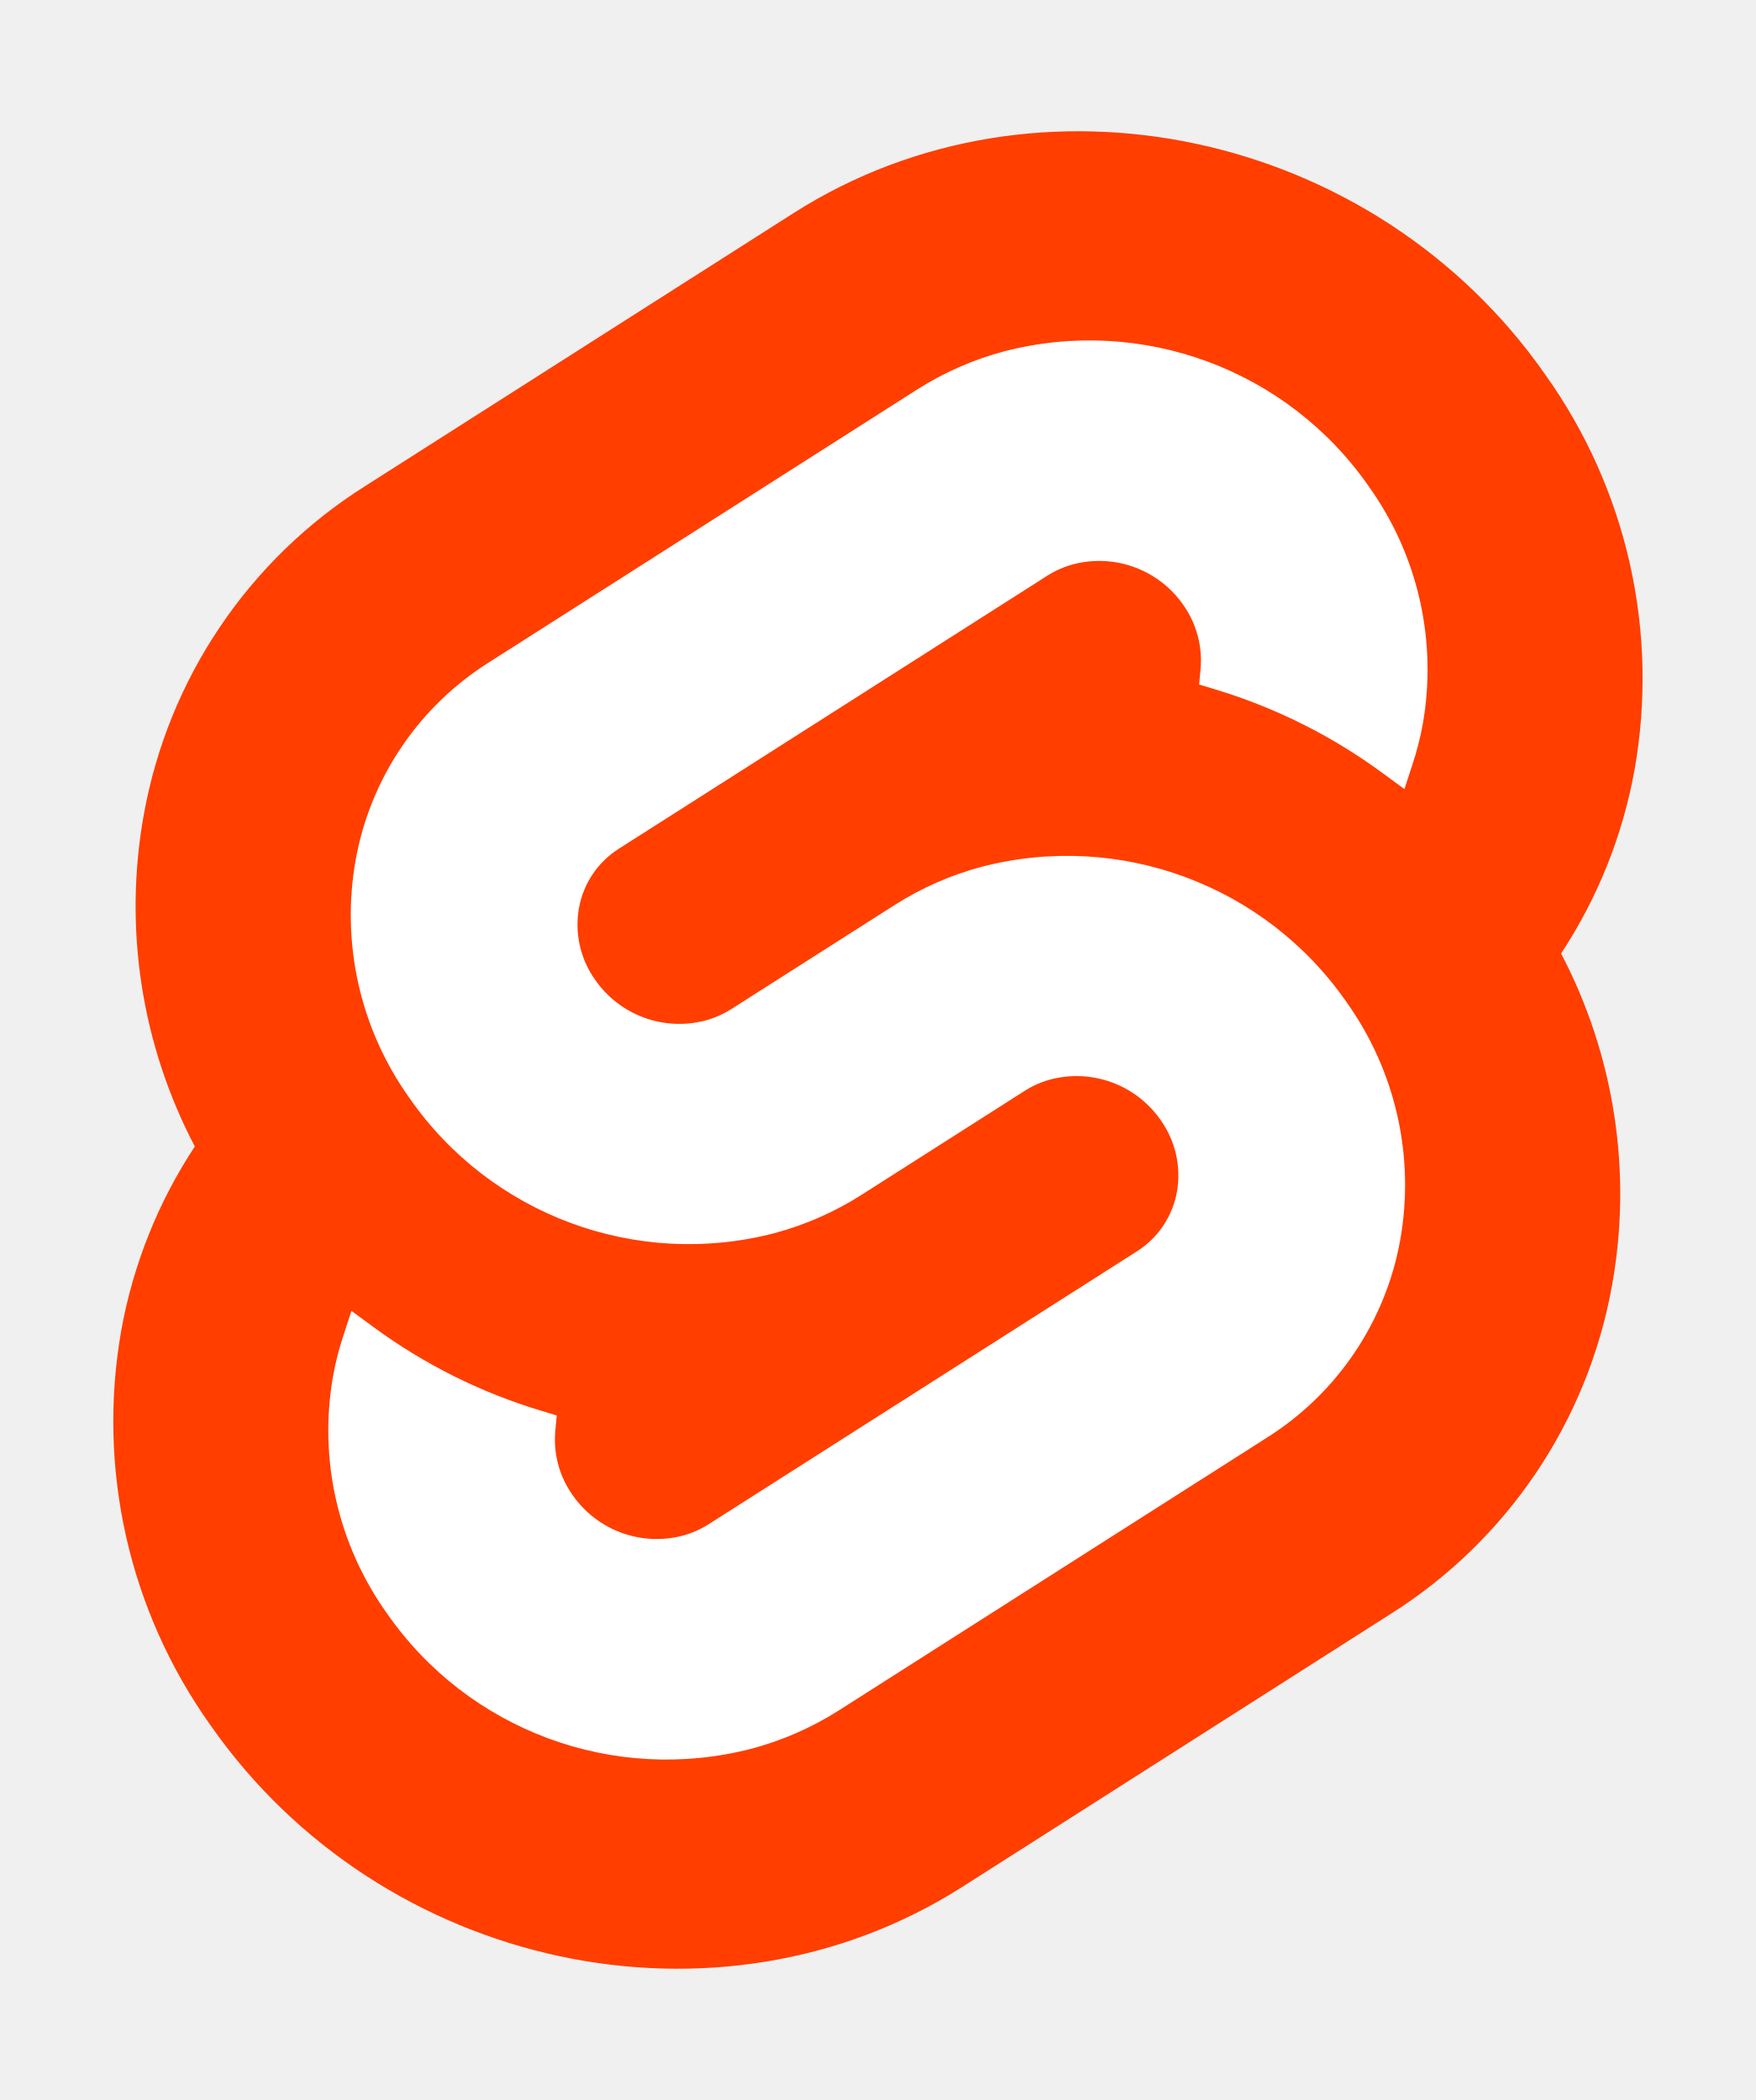
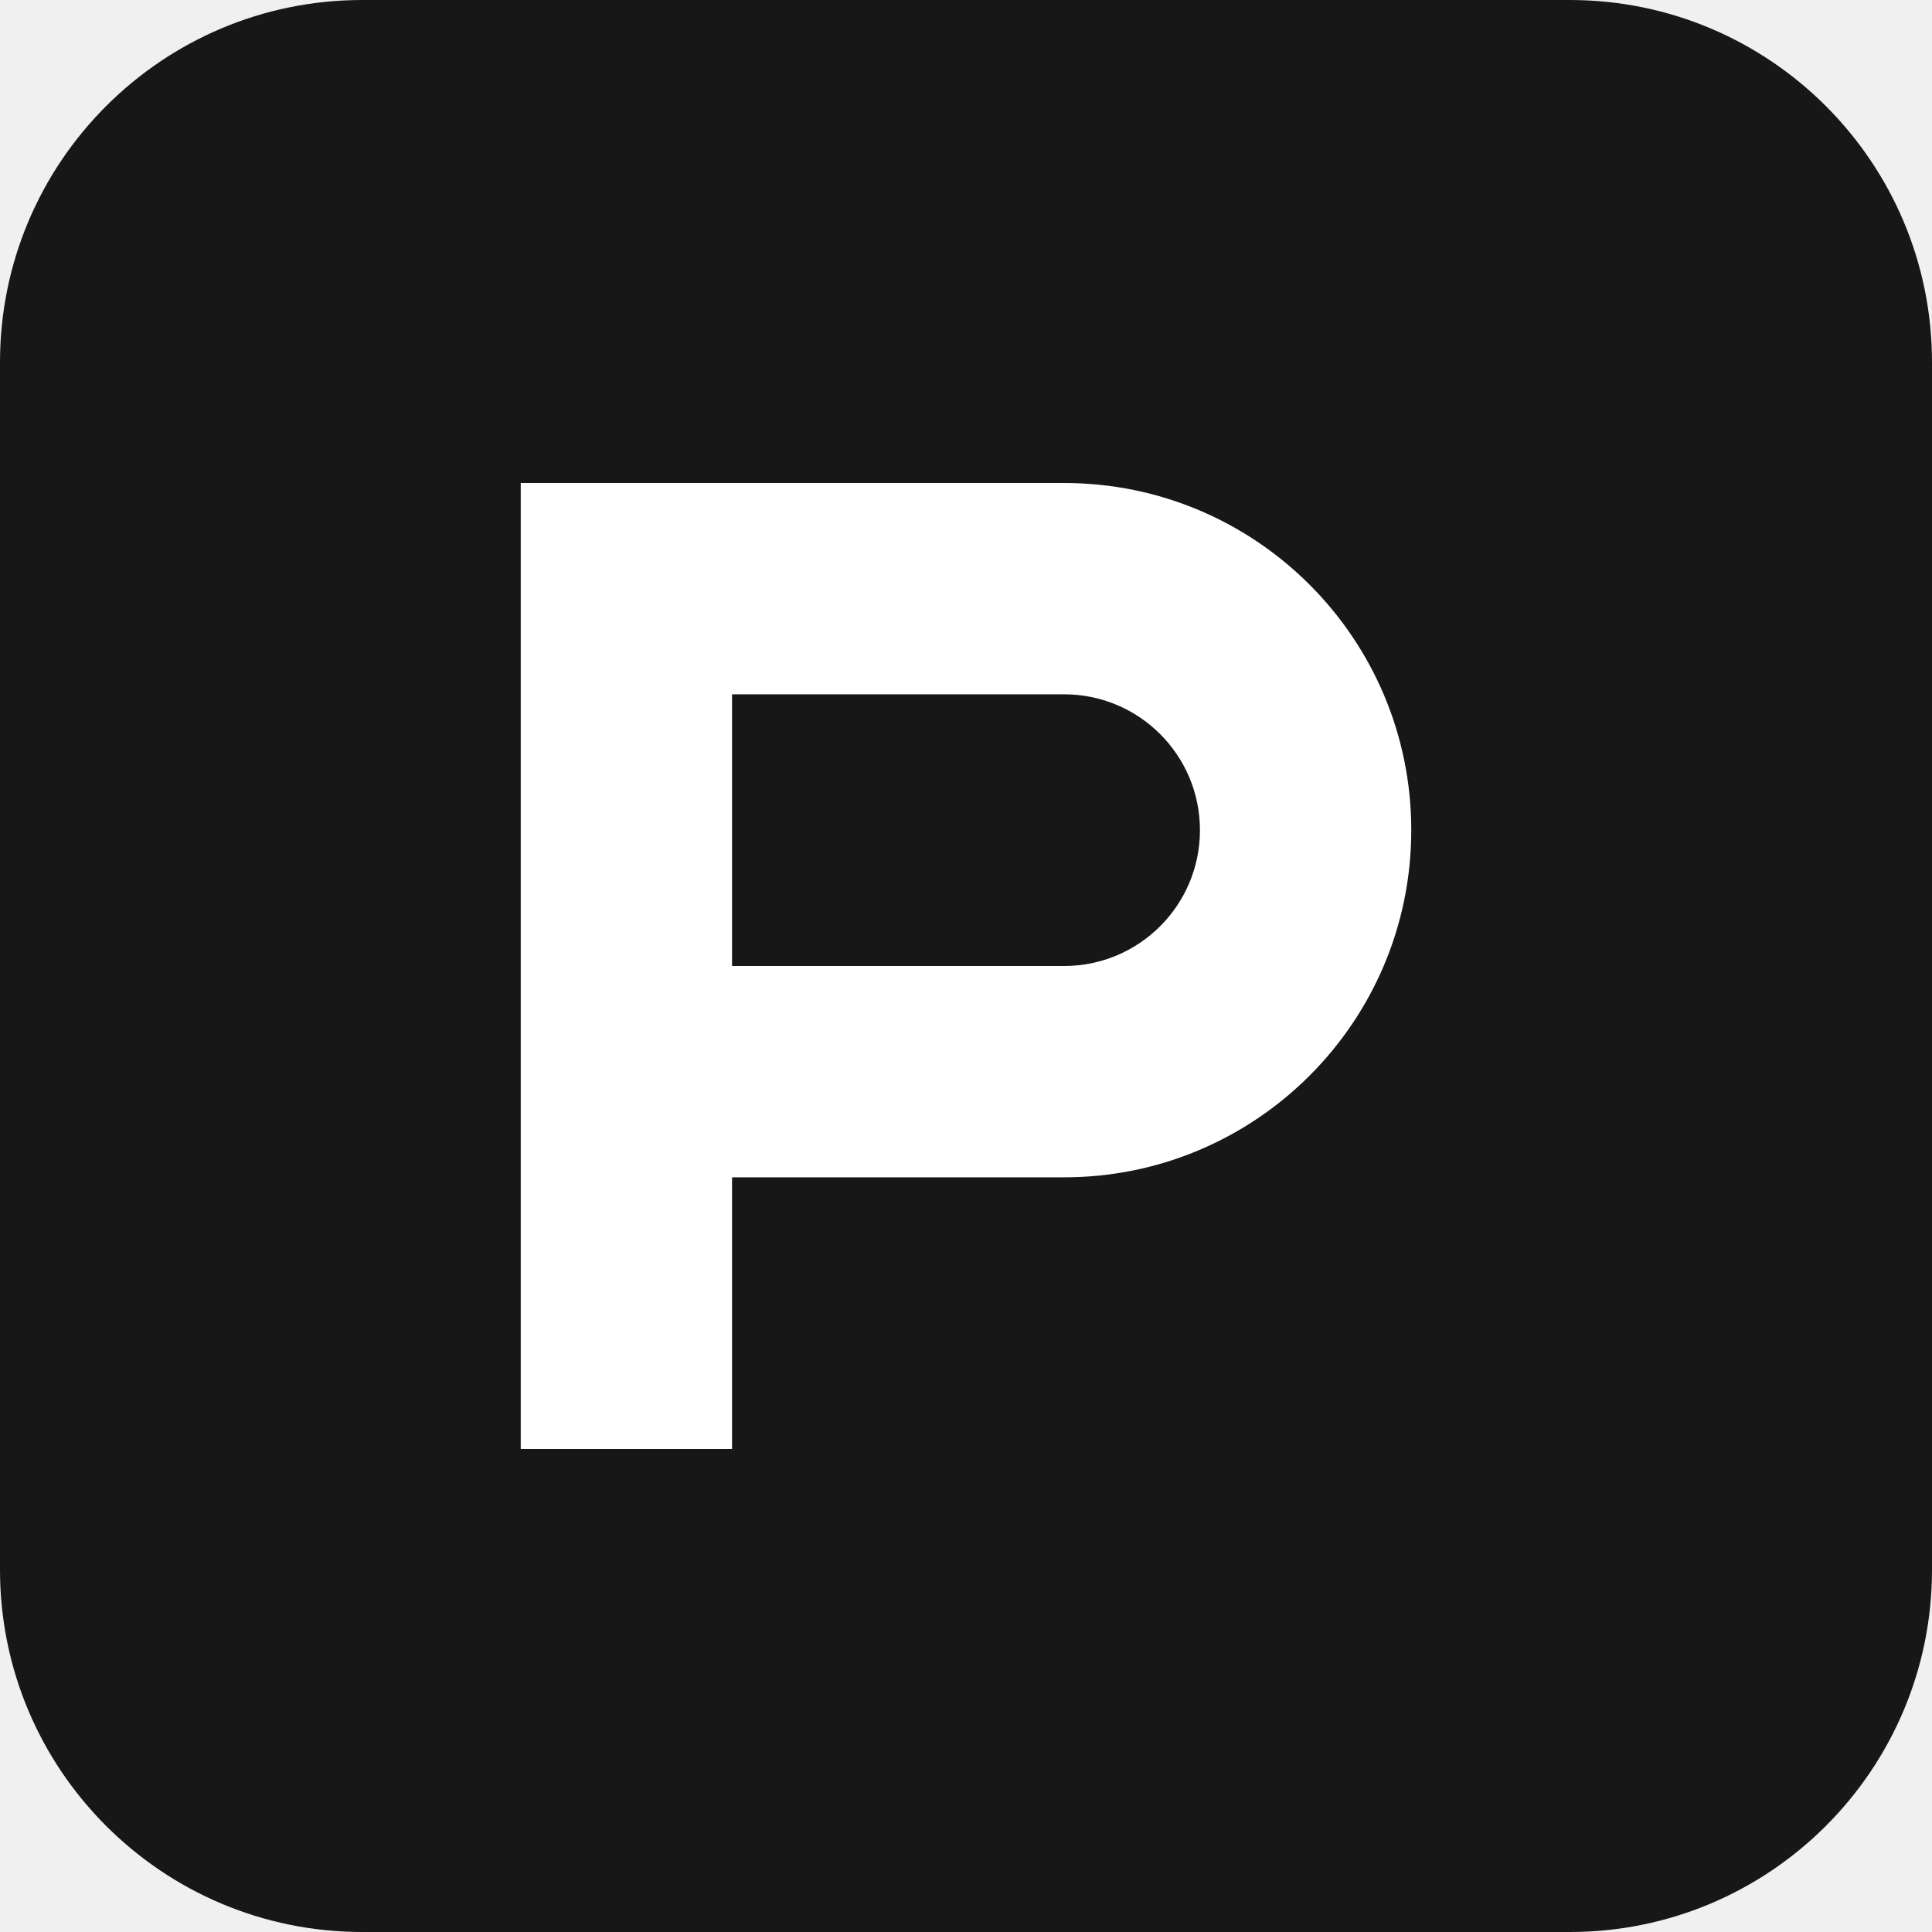
- <svg xmlns="http://www.w3.org/2000/svg" width="107" height="128" viewBox="0 0 107 128">
-   <path d="M94.157 22.819c-10.4-14.885-30.94-19.297-45.792-9.835L22.282 29.608A29.92 29.92 0 0 0 8.764 49.65a31.5 31.5 0 0 0 3.108 20.231 30 30 0 0 0-4.477 11.183 31.9 31.9 0 0 0 5.448 24.116c10.402 14.887 30.942 19.297 45.791 9.835l26.083-16.624A29.92 29.92 0 0 0 98.235 78.35a31.53 31.53 0 0 0-3.105-20.232 30 30 0 0 0 4.474-11.182 31.88 31.88 0 0 0-5.447-24.116" style="fill:#ff3e00" />
-   <path d="M45.817 106.582a20.72 20.72 0 0 1-22.237-8.243 19.17 19.17 0 0 1-3.277-14.503 18 18 0 0 1 .624-2.435l.49-1.498 1.337.981a33.6 33.6 0 0 0 10.203 5.098l.97.294-.09.968a5.85 5.85 0 0 0 1.052 3.878 6.24 6.24 0 0 0 6.695 2.485 5.8 5.8 0 0 0 1.603-.704L69.27 76.28a5.43 5.43 0 0 0 2.45-3.631 5.8 5.8 0 0 0-.987-4.371 6.24 6.24 0 0 0-6.698-2.487 5.7 5.7 0 0 0-1.6.704l-9.953 6.345a19 19 0 0 1-5.296 2.326 20.72 20.72 0 0 1-22.237-8.243 19.17 19.17 0 0 1-3.277-14.502 17.99 17.99 0 0 1 8.13-12.052l26.081-16.623a19 19 0 0 1 5.3-2.329 20.72 20.72 0 0 1 22.237 8.243 19.17 19.17 0 0 1 3.277 14.503 18 18 0 0 1-.624 2.435l-.49 1.498-1.337-.98a33.6 33.6 0 0 0-10.203-5.1l-.97-.294.09-.968a5.86 5.86 0 0 0-1.052-3.878 6.24 6.24 0 0 0-6.696-2.485 5.8 5.8 0 0 0-1.602.704L37.73 51.72a5.42 5.42 0 0 0-2.449 3.63 5.79 5.79 0 0 0 .986 4.372 6.24 6.24 0 0 0 6.698 2.486 5.8 5.8 0 0 0 1.602-.704l9.952-6.342a19 19 0 0 1 5.295-2.328 20.72 20.72 0 0 1 22.237 8.242 19.17 19.17 0 0 1 3.277 14.503 18 18 0 0 1-8.13 12.053l-26.081 16.622a19 19 0 0 1-5.3 2.328" style="fill:#fff" />
+ <svg xmlns="http://www.w3.org/2000/svg" width="512" height="512" viewBox="0 0 512 512" role="img" aria-label="Planner">
+   <rect width="512" height="512" rx="96" fill="#171717" />
+   <path fill="#ffffff" fill-rule="evenodd" d="M138 128H282A92 92 0 0 1 282 312H194V384H138Zm56 56V256H282A36 36 0 0 0 282 184Z" />
</svg>
